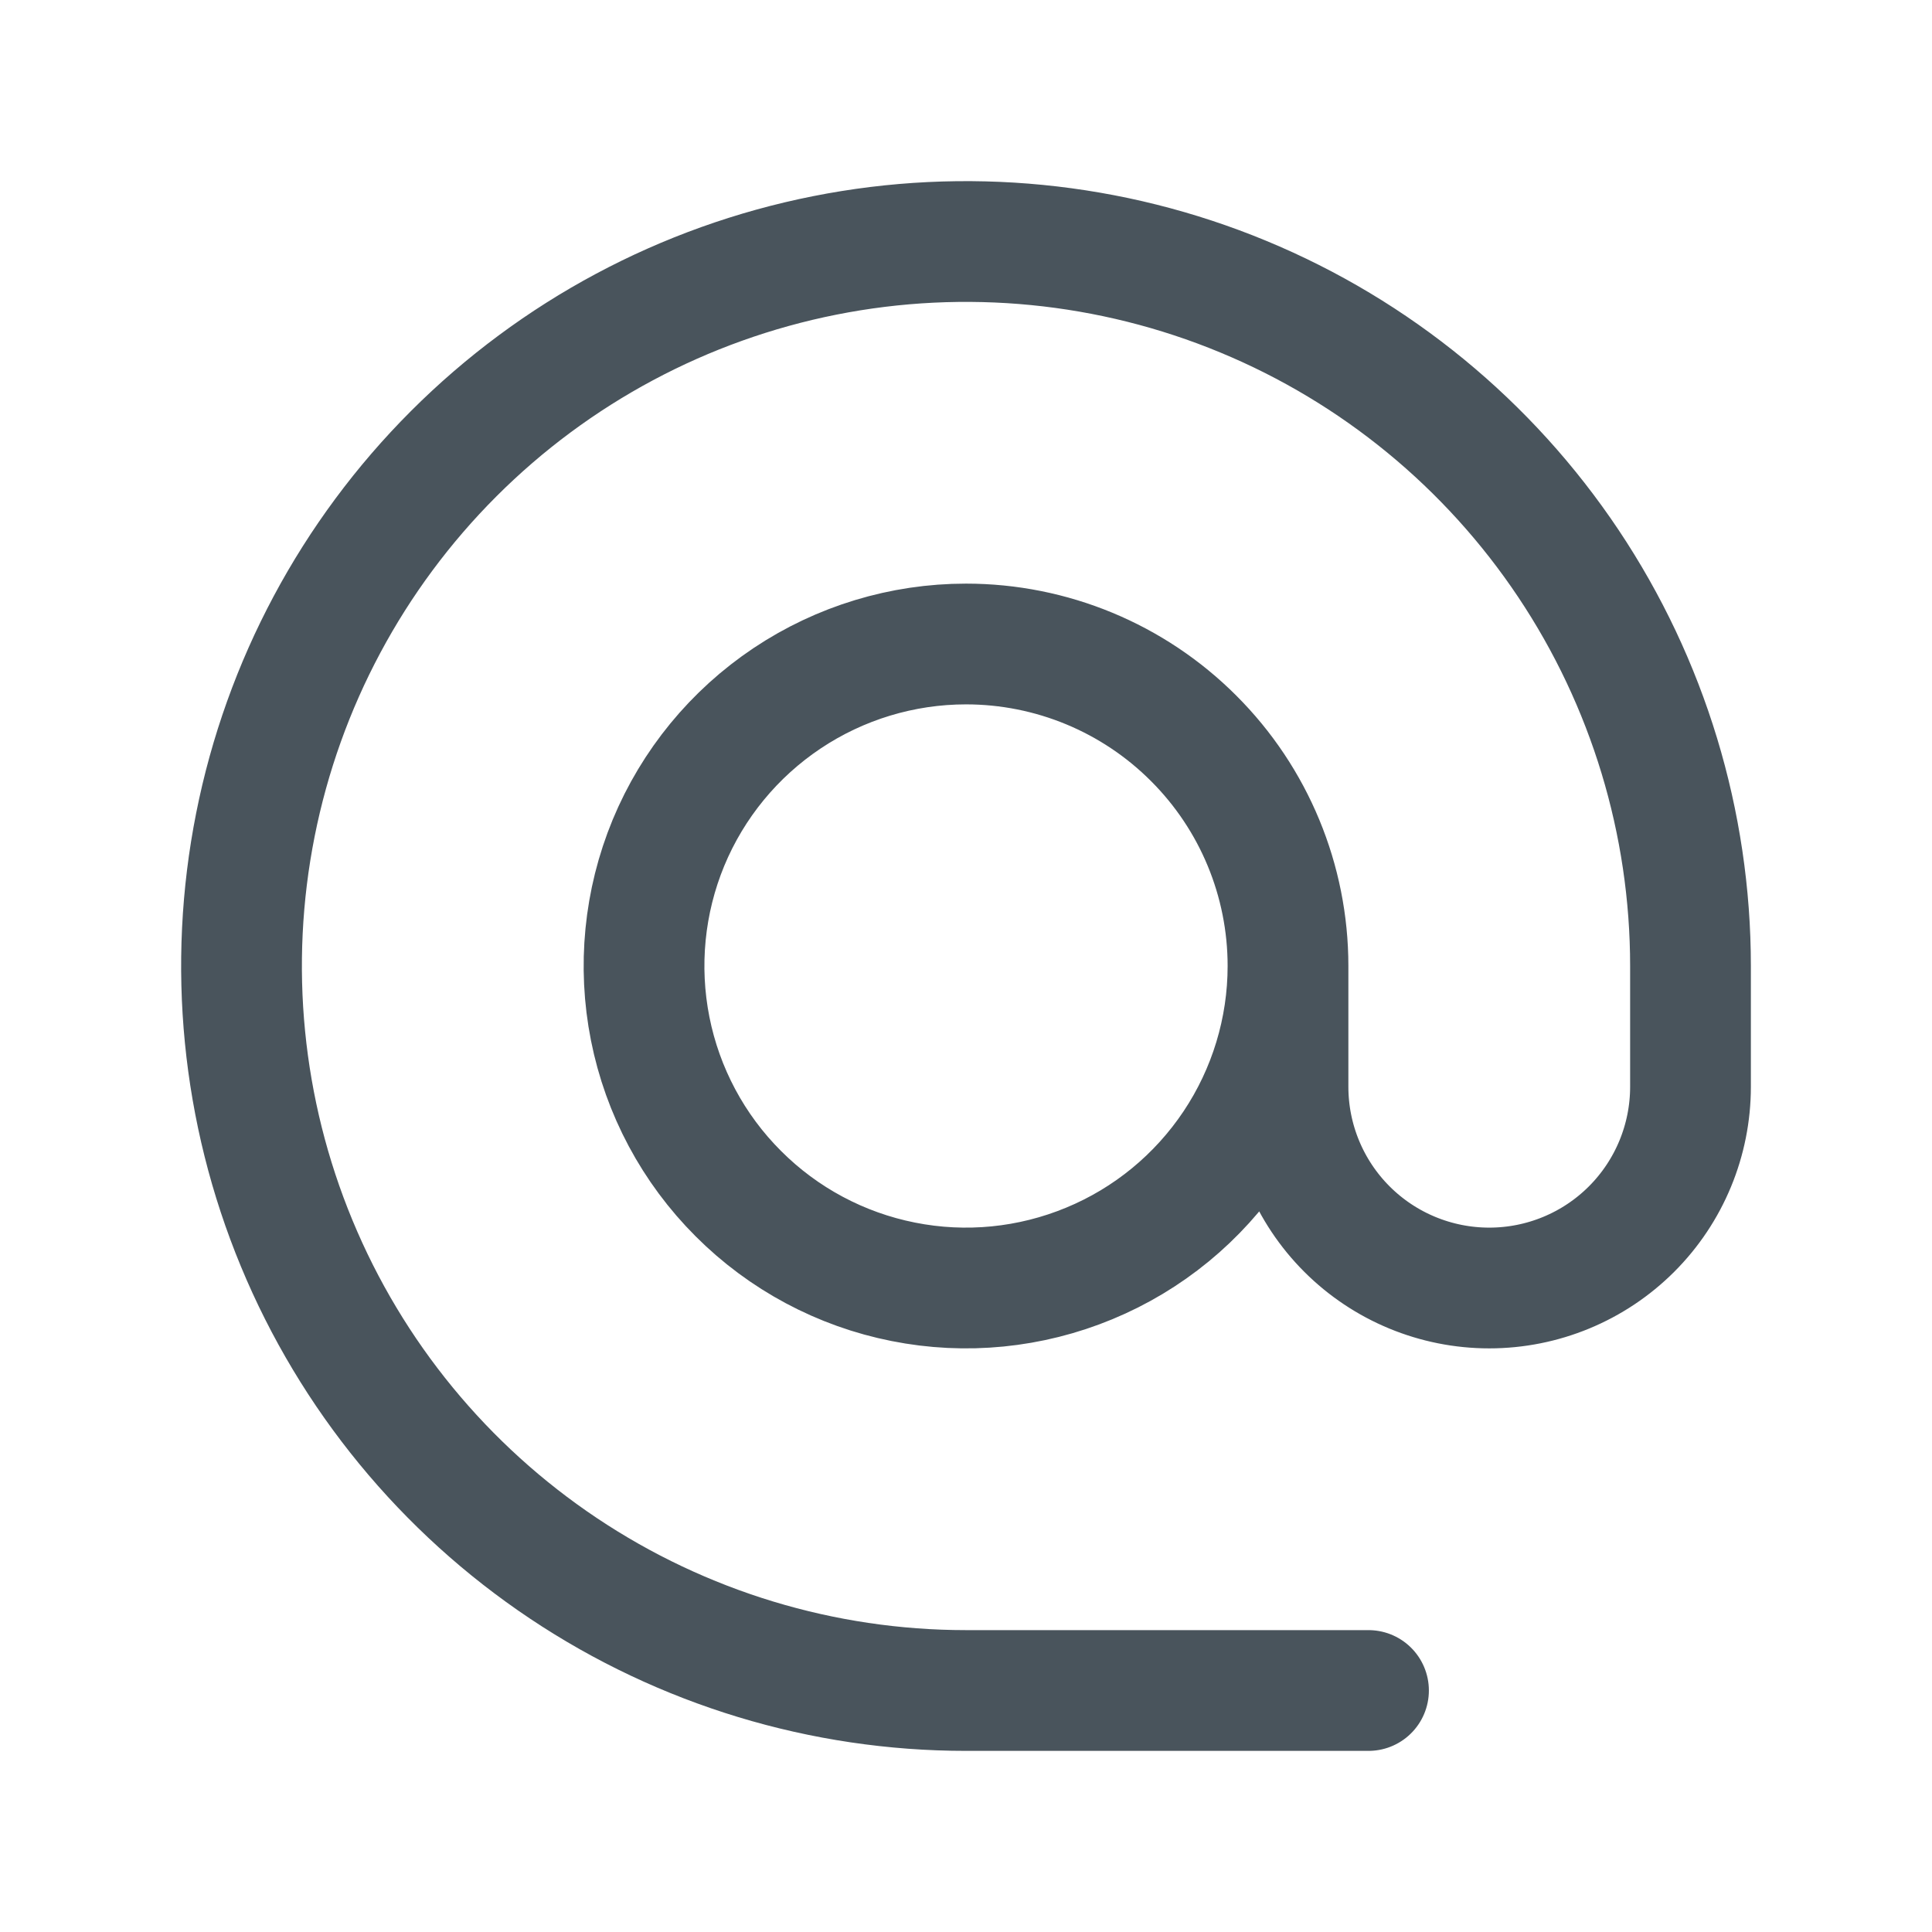
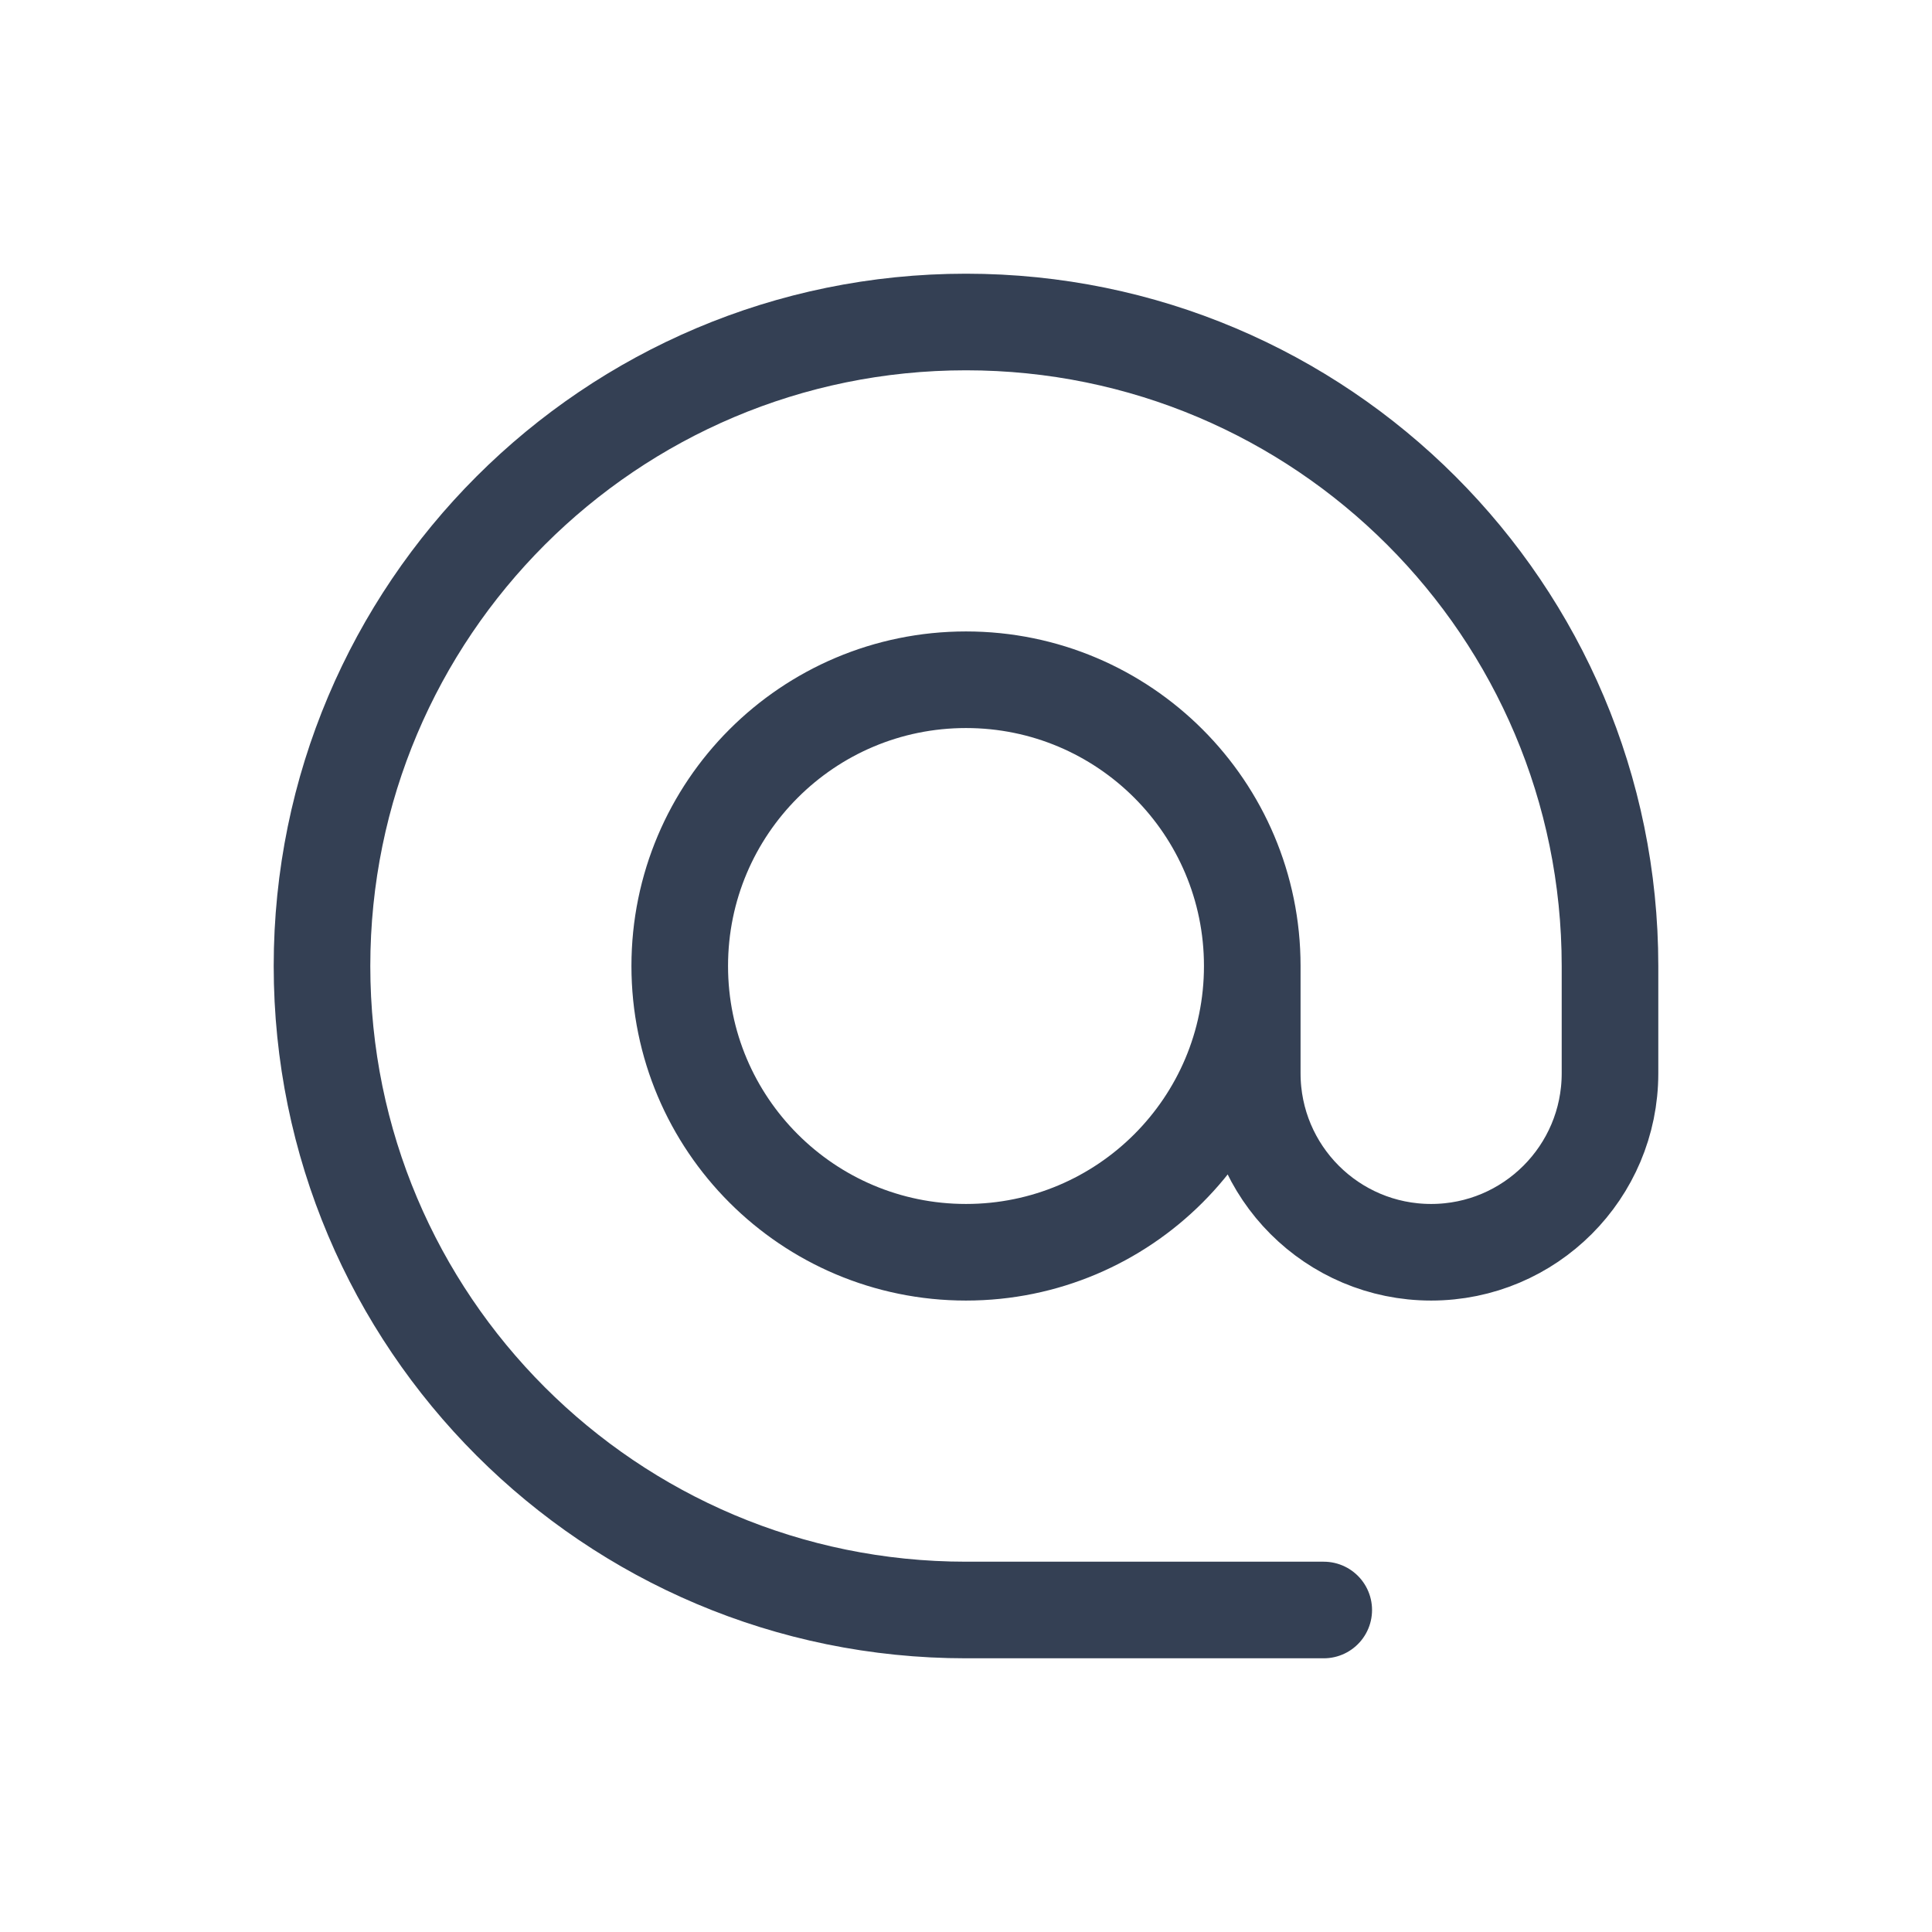
<svg xmlns="http://www.w3.org/2000/svg" width="24" height="24" viewBox="0 0 24 24" fill="none">
-   <path d="M17 21H12C10.22 21 8.48 20.472 7 19.483C5.52 18.494 4.366 17.089 3.685 15.444C3.004 13.8 2.826 11.99 3.173 10.244C3.52 8.498 4.377 6.895 5.636 5.636C6.895 4.377 8.498 3.52 10.244 3.173C11.99 2.826 13.8 3.004 15.444 3.685C17.089 4.366 18.494 5.52 19.483 7C20.472 8.48 21 10.22 21 12V13.5C21 14.163 20.737 14.799 20.268 15.268C19.799 15.737 19.163 16 18.5 16C17.837 16 17.201 15.737 16.732 15.268C16.263 14.799 16 14.163 16 13.5V12C16 10.939 15.579 9.922 14.828 9.172C14.078 8.421 13.061 8 12 8V8C11.209 8 10.435 8.235 9.778 8.674C9.12 9.114 8.607 9.738 8.304 10.469C8.002 11.2 7.923 12.004 8.077 12.78C8.231 13.556 8.612 14.269 9.172 14.828C9.731 15.388 10.444 15.769 11.22 15.923C11.996 16.078 12.8 15.998 13.531 15.695C14.262 15.393 14.886 14.88 15.326 14.222C15.765 13.565 16 12.791 16 12" stroke="#49545C" stroke-width="1.5" stroke-linecap="round" stroke-linejoin="round" />
+   <path d="M16.444 20H12V20C7.582 20 4 16.418 4 12C4 7.582 7.582 4 12 4C16.418 4 20 7.582 20 12V13.333C20 14.561 19.005 15.556 17.778 15.556C16.55 15.556 15.556 14.561 15.556 13.333V12C15.556 10.036 13.964 8.444 12 8.444V8.444C10.036 8.444 8.444 10.036 8.444 12C8.444 13.964 10.036 15.556 12 15.556C13.964 15.556 15.556 13.964 15.556 12" stroke="#344054" stroke-width="1.2" stroke-linecap="round" stroke-linejoin="round" />
</svg>
